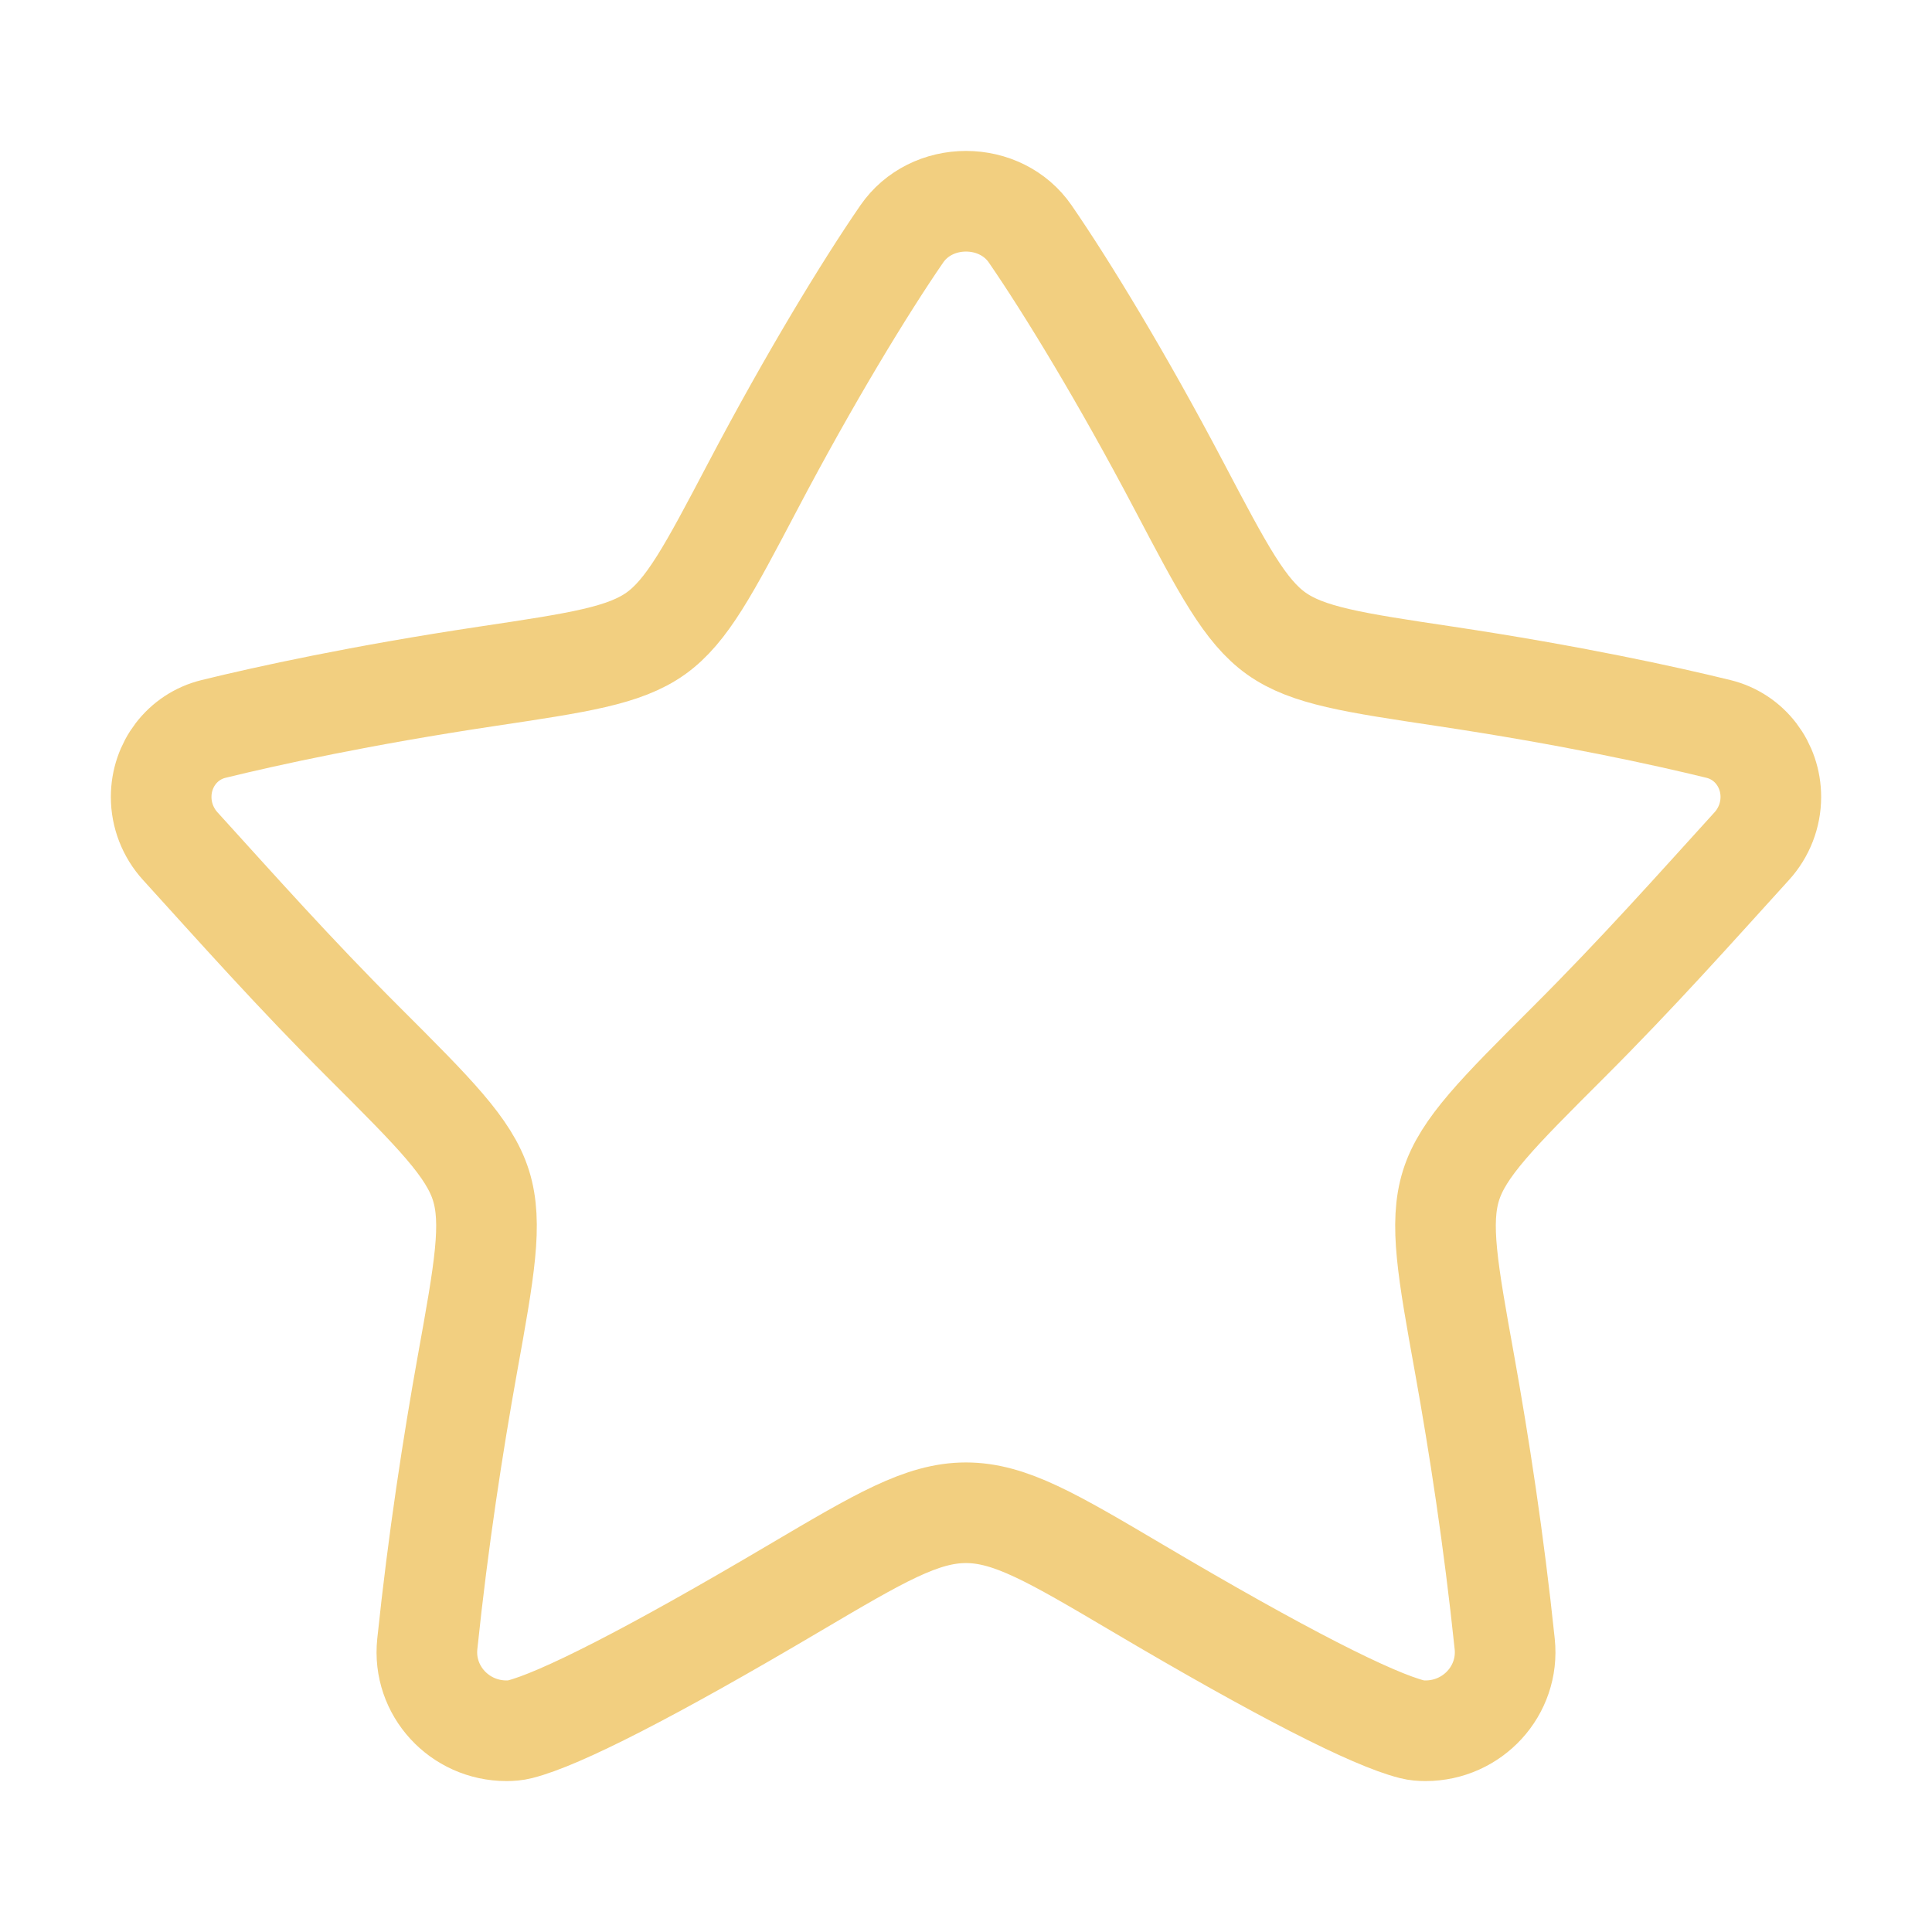
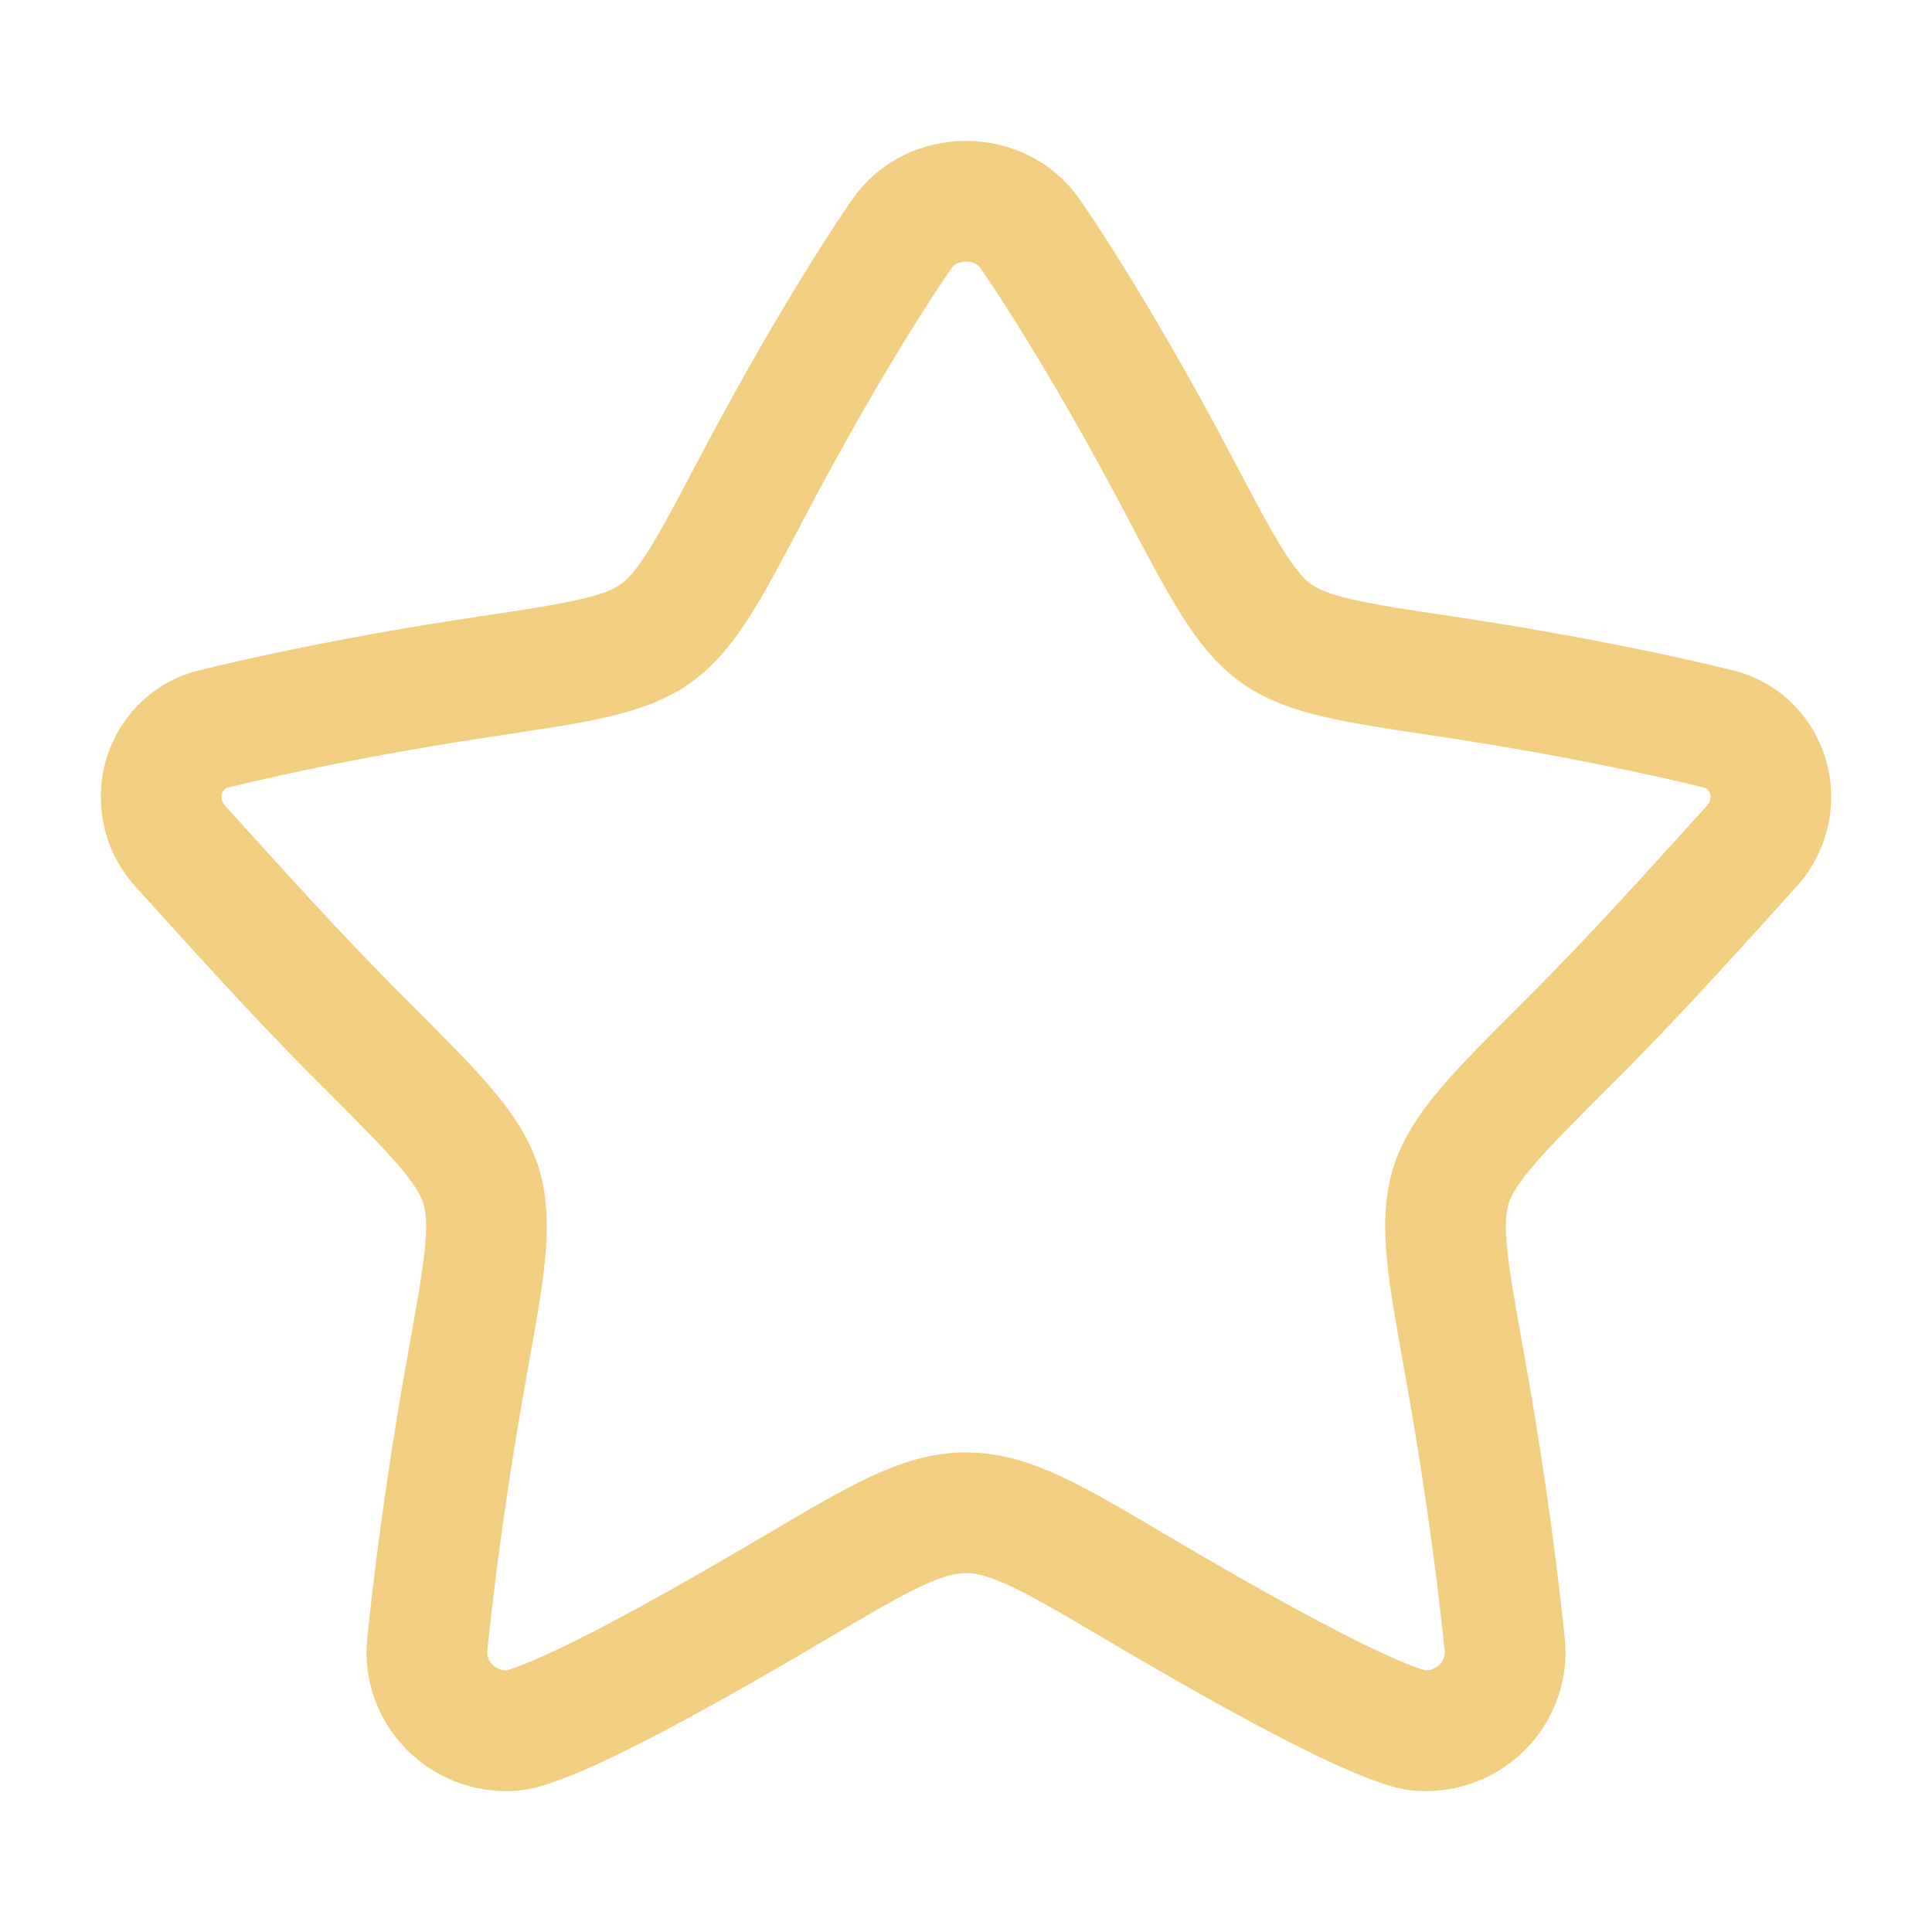
- <svg xmlns="http://www.w3.org/2000/svg" viewBox="0 0 24 24">
-   <g fill="none" stroke="#f2cf80" stroke-width="1.25" stroke-linecap="round" stroke-linejoin="round">
-     <path d="M12.797 2.905C13.255 3.57 13.948 4.708 14.651 6.045C15.194 7.077 15.466 7.593 15.855 7.87C16.244 8.146 16.812 8.231 17.947 8.401C19.52 8.637 20.681 8.892 21.347 9.055C21.735 9.15 21.998 9.5 21.998 9.9C21.998 10.126 21.913 10.344 21.761 10.511C21.064 11.278 20.349 12.084 19.47 12.961C18.605 13.825 18.172 14.257 18.025 14.726C17.878 15.195 17.983 15.779 18.194 16.947C18.373 17.943 18.557 19.131 18.692 20.422C18.753 21.002 18.292 21.5 17.709 21.5C17.652 21.5 17.597 21.496 17.542 21.482C17.05 21.358 15.919 20.785 14.125 19.724C13.072 19.102 12.546 18.792 11.999 18.792C11.453 18.792 10.927 19.103 9.874 19.724C8.08 20.785 6.95 21.358 6.458 21.482C6.403 21.496 6.348 21.5 6.291 21.5C5.708 21.5 5.247 21.002 5.308 20.422C5.443 19.131 5.627 17.943 5.806 16.947C6.017 15.779 6.122 15.195 5.975 14.726C5.828 14.257 5.395 13.825 4.53 12.961C3.651 12.084 2.936 11.278 2.239 10.511C2.087 10.344 2.002 10.126 2.002 9.9C2.002 9.5 2.265 9.15 2.653 9.055C3.319 8.892 4.48 8.637 6.053 8.401C7.188 8.231 7.756 8.146 8.145 7.87C8.534 7.593 8.806 7.077 9.349 6.045C10.052 4.708 10.745 3.57 11.203 2.905C11.383 2.644 11.683 2.5 12 2.5C12.317 2.5 12.617 2.644 12.797 2.905Z" />
-   </g>
+ <svg xmlns="http://www.w3.org/2000/svg" viewBox="0 0 24 24" fill="none" stroke="#f2cf80" stroke-width="1.5" stroke-linecap="round" stroke-linejoin="round">
+   <path d="M12.797 2.905C13.255 3.57 13.948 4.708 14.651 6.045C15.194 7.077 15.466 7.593 15.855 7.87C16.244 8.146 16.812 8.231 17.947 8.401C19.52 8.637 20.681 8.892 21.347 9.055C21.735 9.15 21.998 9.5 21.998 9.9C21.998 10.126 21.913 10.344 21.761 10.511C21.064 11.278 20.349 12.084 19.47 12.961C18.605 13.825 18.172 14.257 18.025 14.726C17.878 15.195 17.983 15.779 18.194 16.947C18.373 17.943 18.557 19.131 18.692 20.422C18.753 21.002 18.292 21.5 17.709 21.5C17.652 21.5 17.597 21.496 17.542 21.482C17.05 21.358 15.919 20.785 14.125 19.724C13.072 19.102 12.546 18.792 11.999 18.792C11.453 18.792 10.927 19.103 9.874 19.724C8.08 20.785 6.95 21.358 6.458 21.482C6.403 21.496 6.348 21.5 6.291 21.5C5.708 21.5 5.247 21.002 5.308 20.422C5.443 19.131 5.627 17.943 5.806 16.947C6.017 15.779 6.122 15.195 5.975 14.726C5.828 14.257 5.395 13.825 4.53 12.961C3.651 12.084 2.936 11.278 2.239 10.511C2.087 10.344 2.002 10.126 2.002 9.9C2.002 9.5 2.265 9.15 2.653 9.055C3.319 8.892 4.48 8.637 6.053 8.401C7.188 8.231 7.756 8.146 8.145 7.87C8.534 7.593 8.806 7.077 9.349 6.045C10.052 4.708 10.745 3.57 11.203 2.905C11.383 2.644 11.683 2.5 12 2.5C12.317 2.5 12.617 2.644 12.797 2.905Z" stroke="#f2cf80" stroke-linecap="round" stroke-linejoin="round" stroke-width="1.5" />
</svg>
